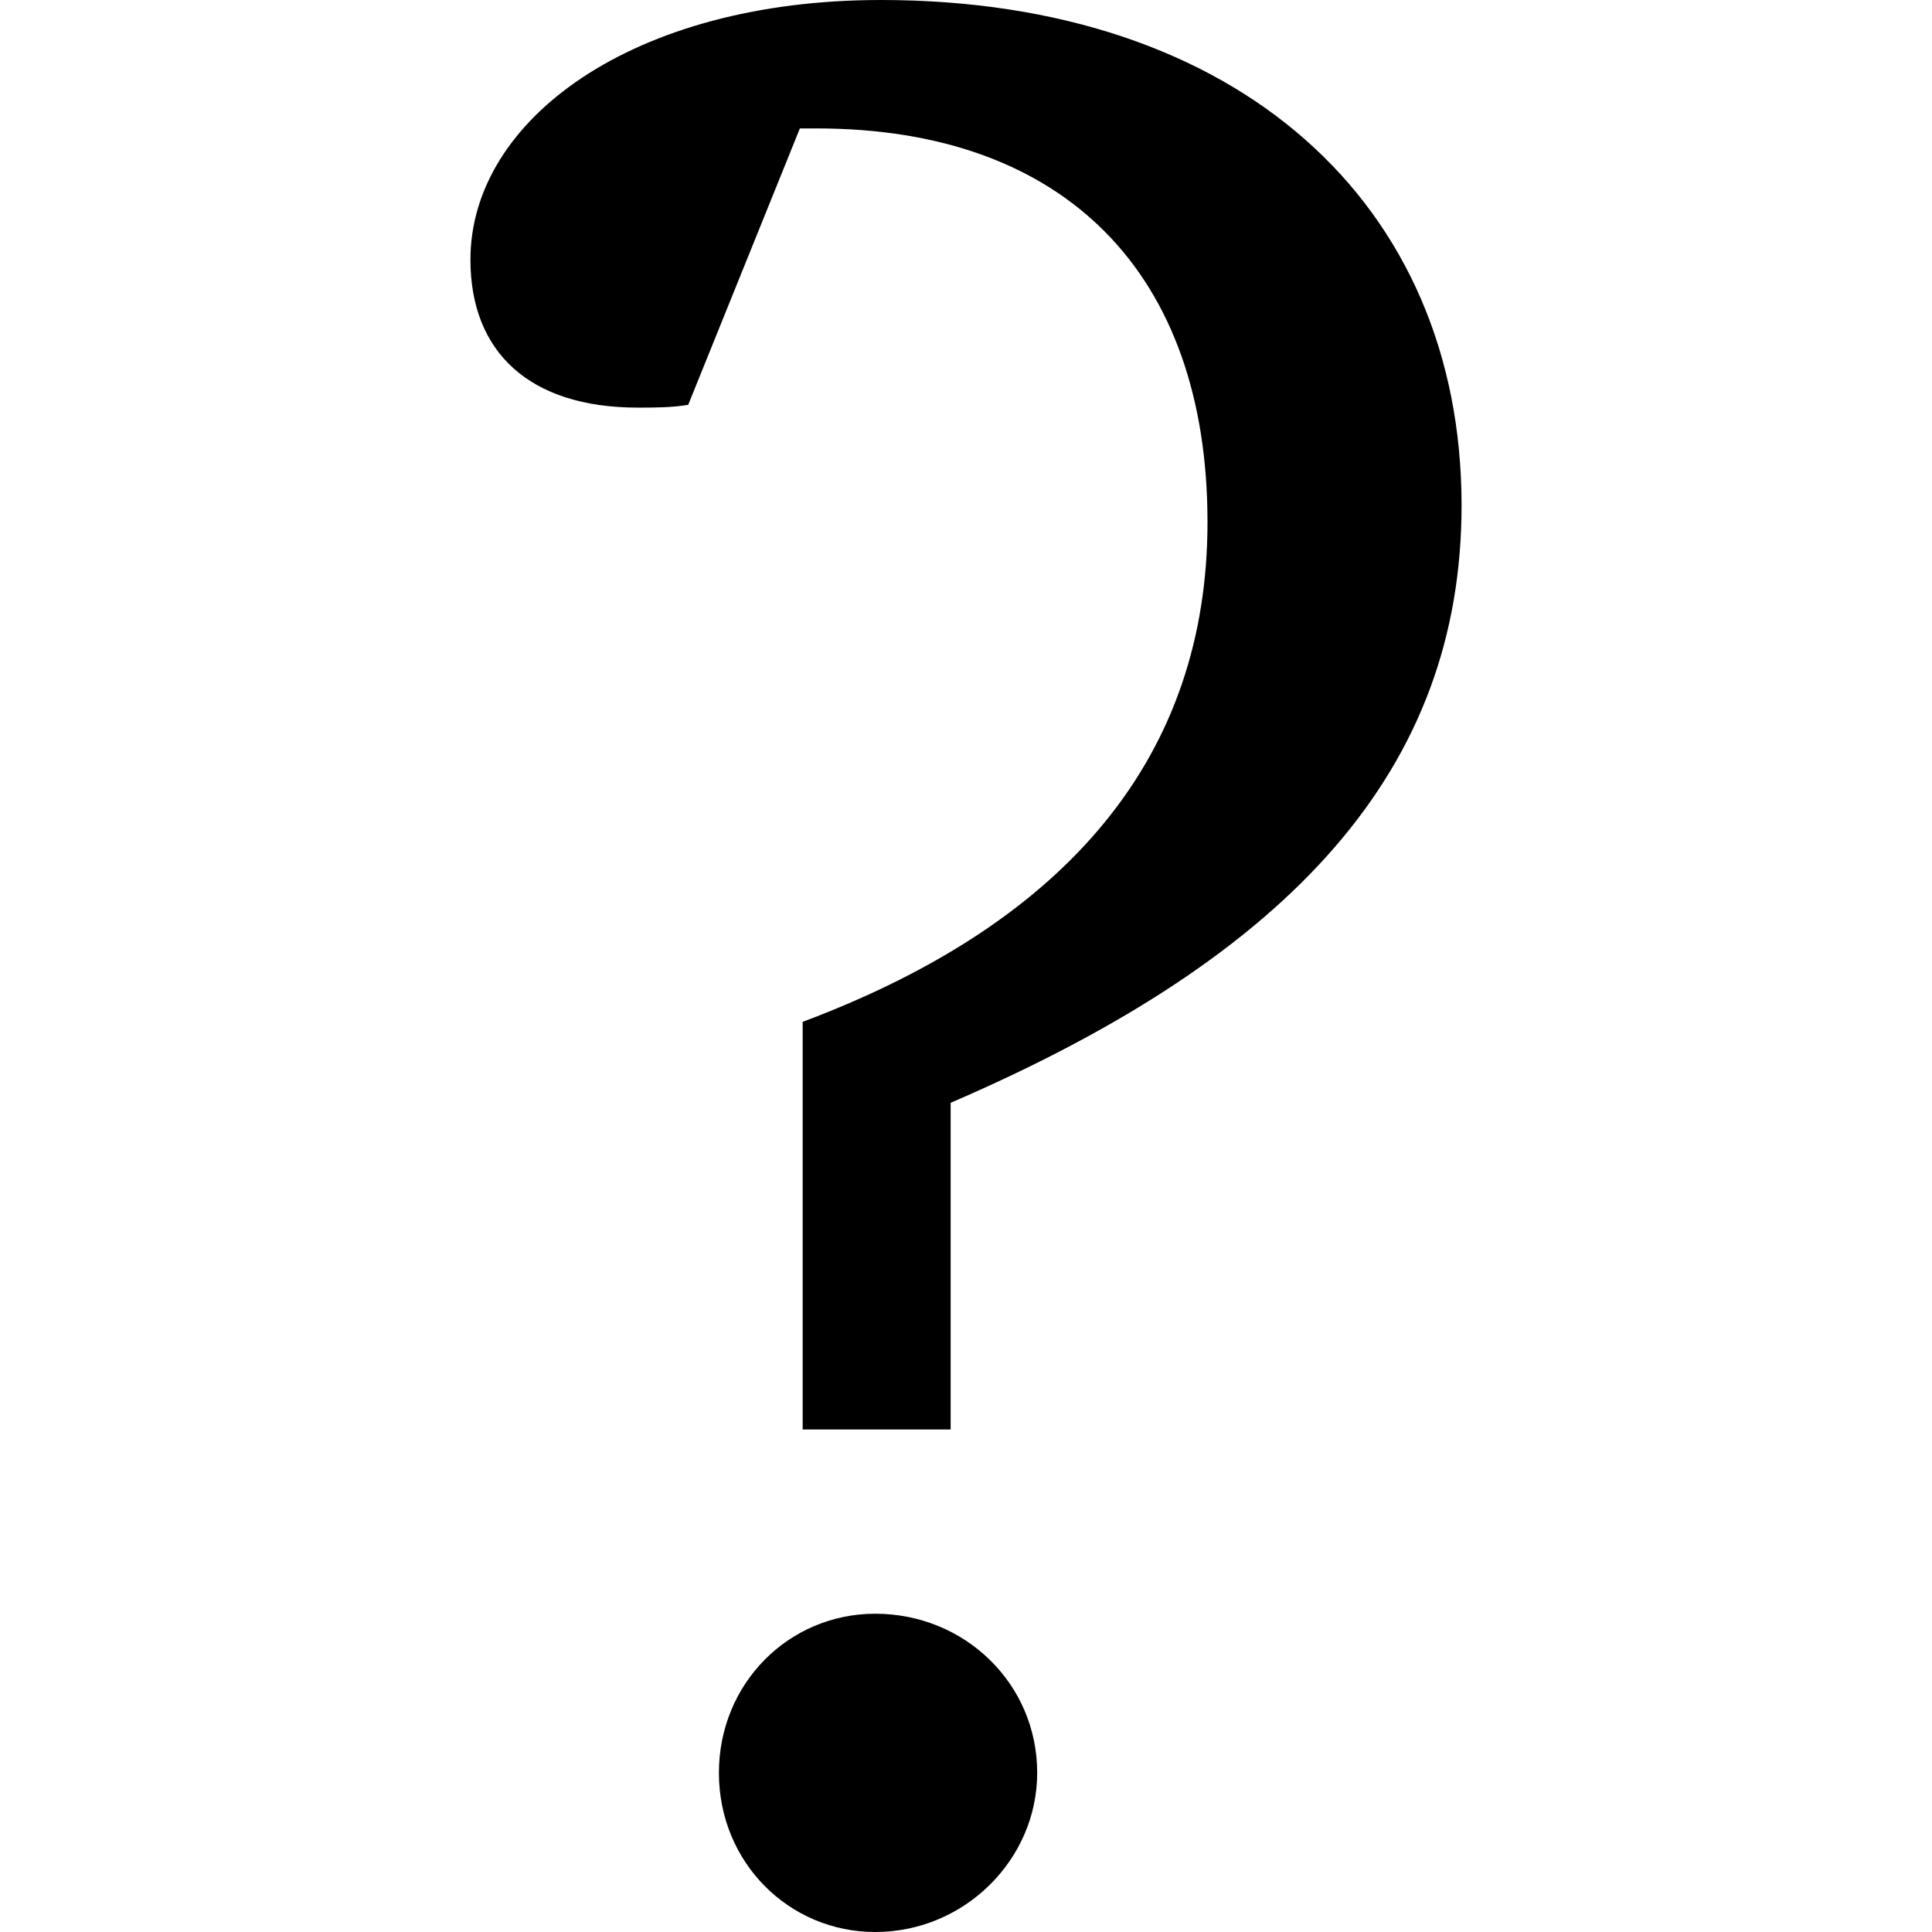
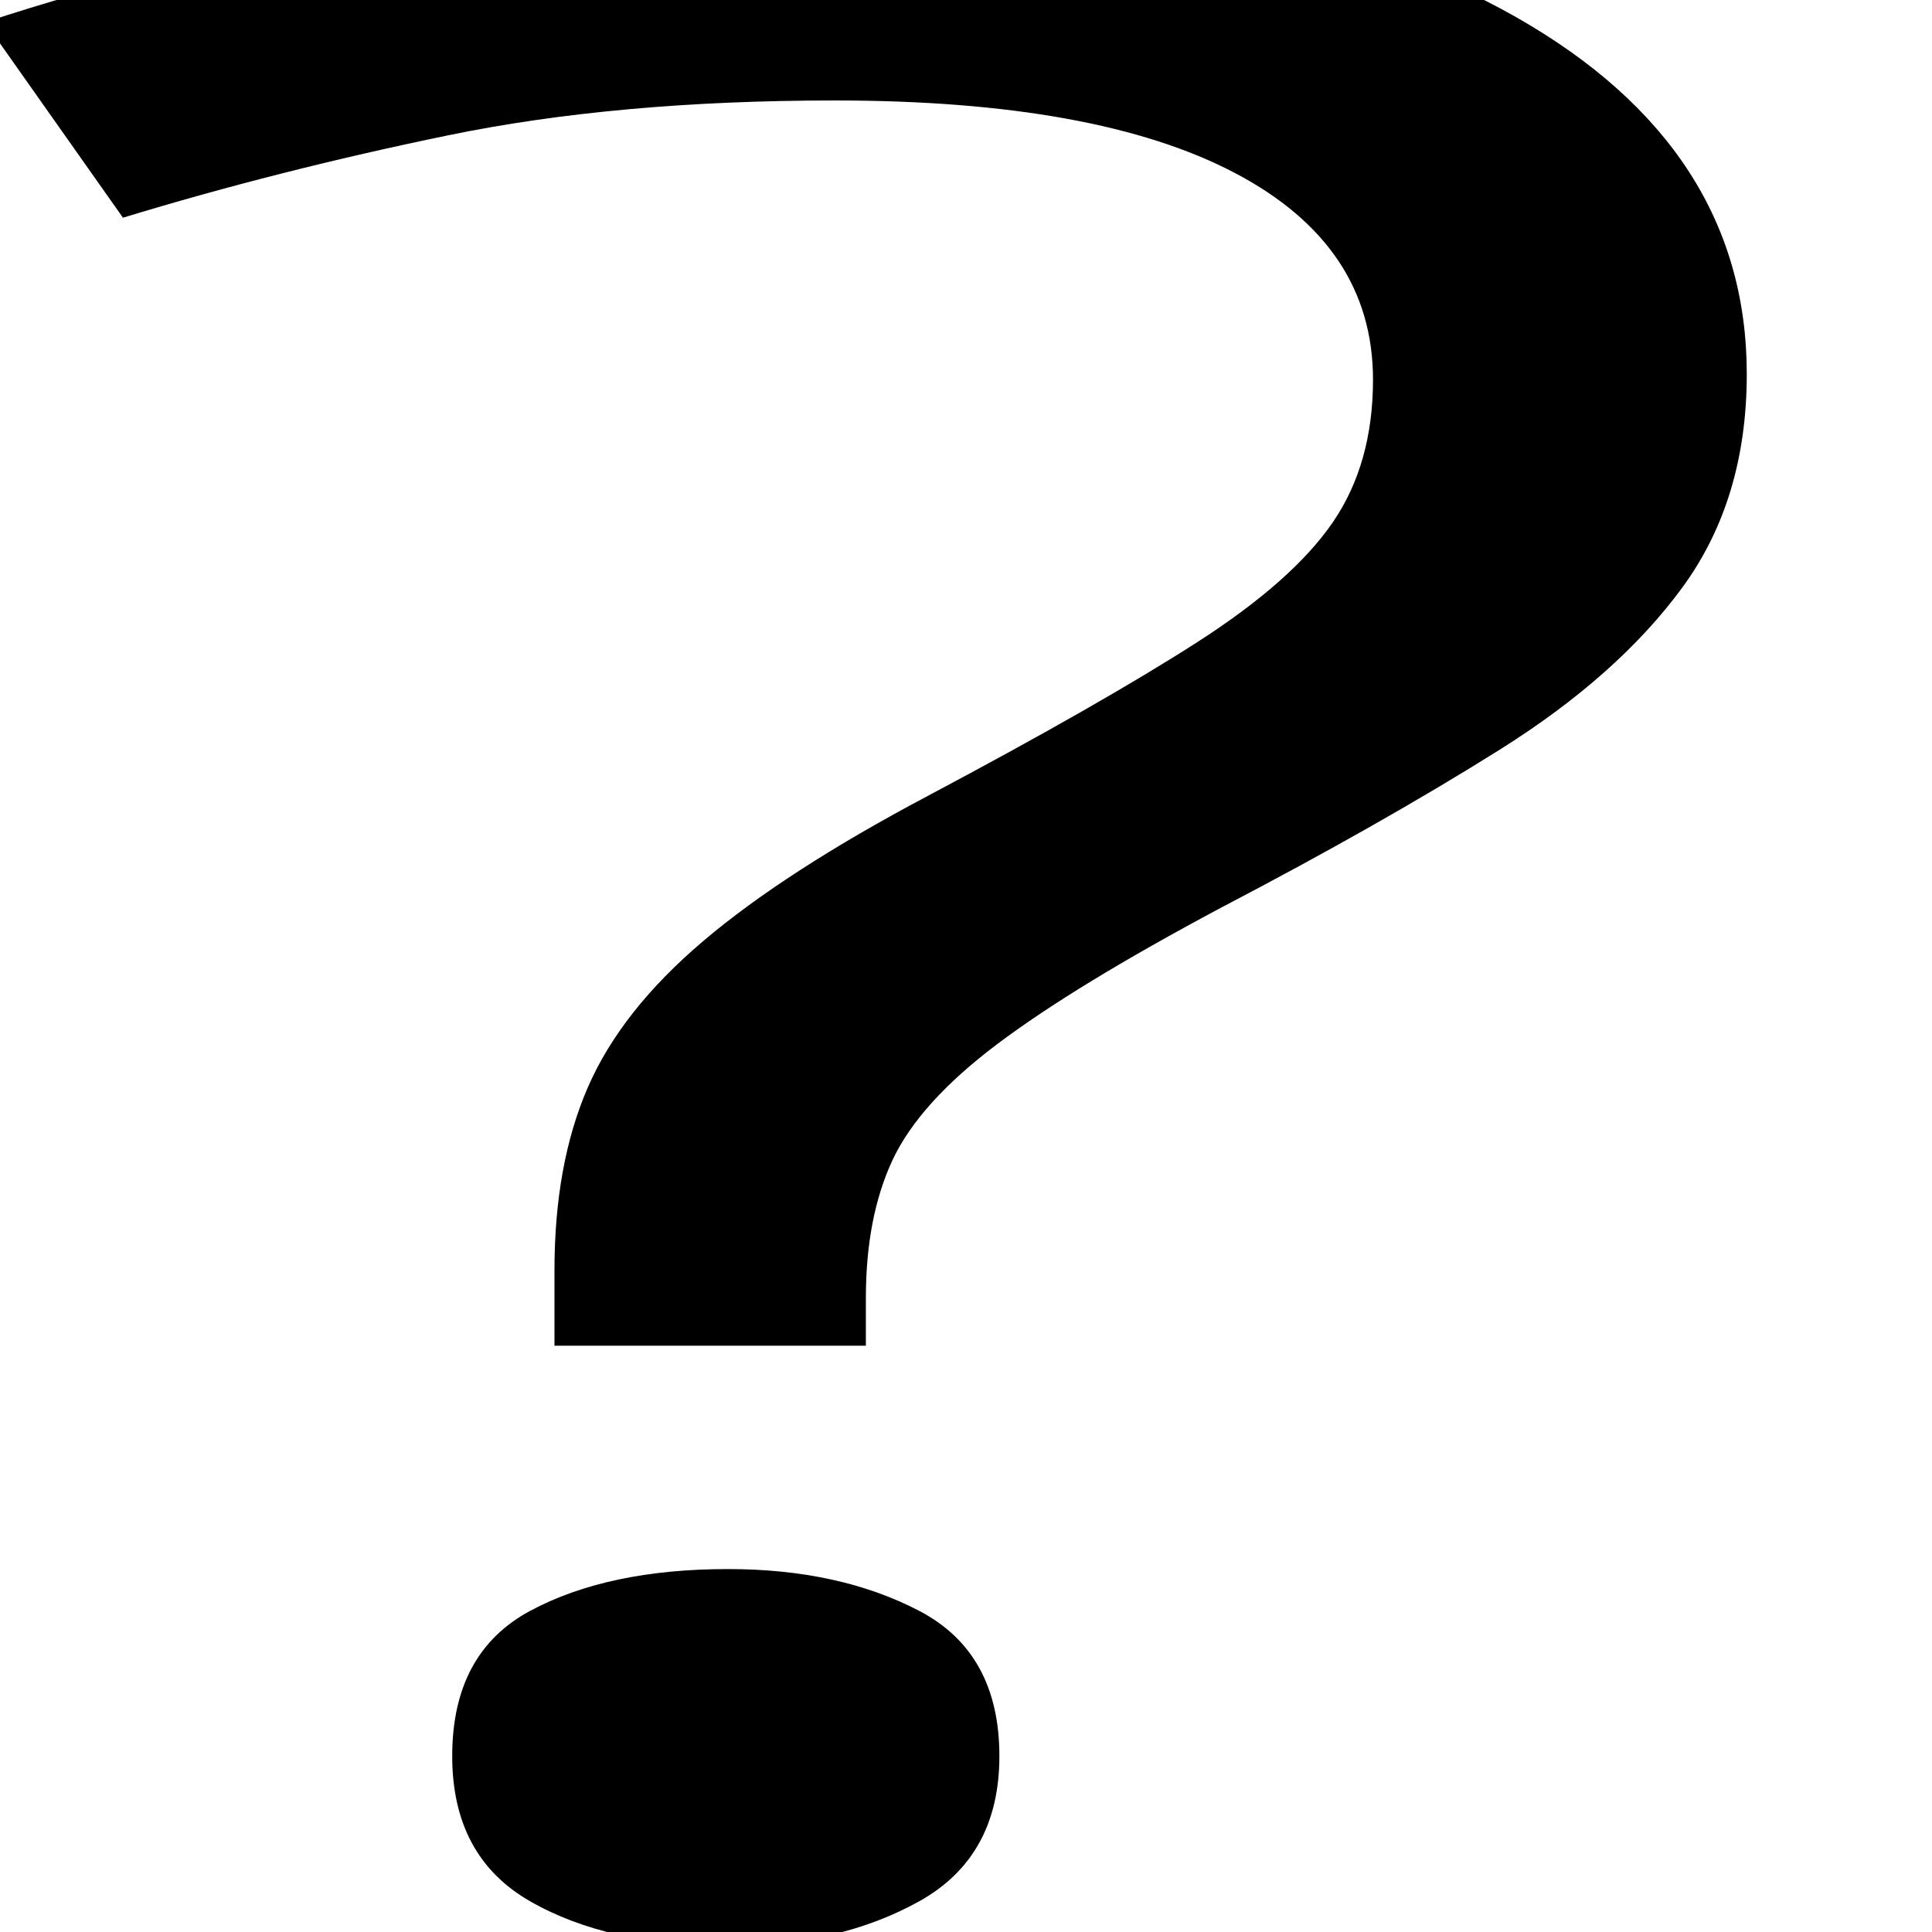
- <svg xmlns="http://www.w3.org/2000/svg" height="256" width="256" version="1.1" id="svg2">
+ <svg xmlns="http://www.w3.org/2000/svg" id="svg2" version="1.1" width="256" height="256">
  <defs id="defs6" />
-   <g style="stroke-width:2.703" transform="matrix(0.3699422,0,0,-0.3699422,41.98844,252.6705)" id="g911">
-     <path style="stroke-width:7.307" fill="currentColor" d="M 227,288 V 171 h -53 v 146 c 96,36 145,96 145,179 0,89 -51,141 -140,141 h -6 l -40,-99 c -6,-1 -12,-1 -18,-1 -39,0 -60,20 -60,53 0,50 58,93 147,93 128,0 208,-73 208,-181 0,-94 -60,-161 -183,-214 z M 200,105 c 32,0 58,-25 58,-57 0,-31 -26,-57 -58,-57 -31,0 -56,25 -56,57 0,32 25,57 56,57 z" id="path909" />
-   </g>
+   <text xml:space="preserve" style="font-size:466.982px;font-style:normal;font-variant:normal;font-weight:normal;font-stretch:normal;line-height:125%;letter-spacing:0px;word-spacing:0px;fill:#000000;fill-opacity:1;stroke:none;font-family:Gentium;-inkscape-font-specification:Gentium" x="-7.172" y="318.948" id="text2987" transform="scale(1.26231,0.7921987)">
+     <tspan id="tspan2989" x="-7.172" y="318.948">?</tspan>
+   </text>
</svg>
